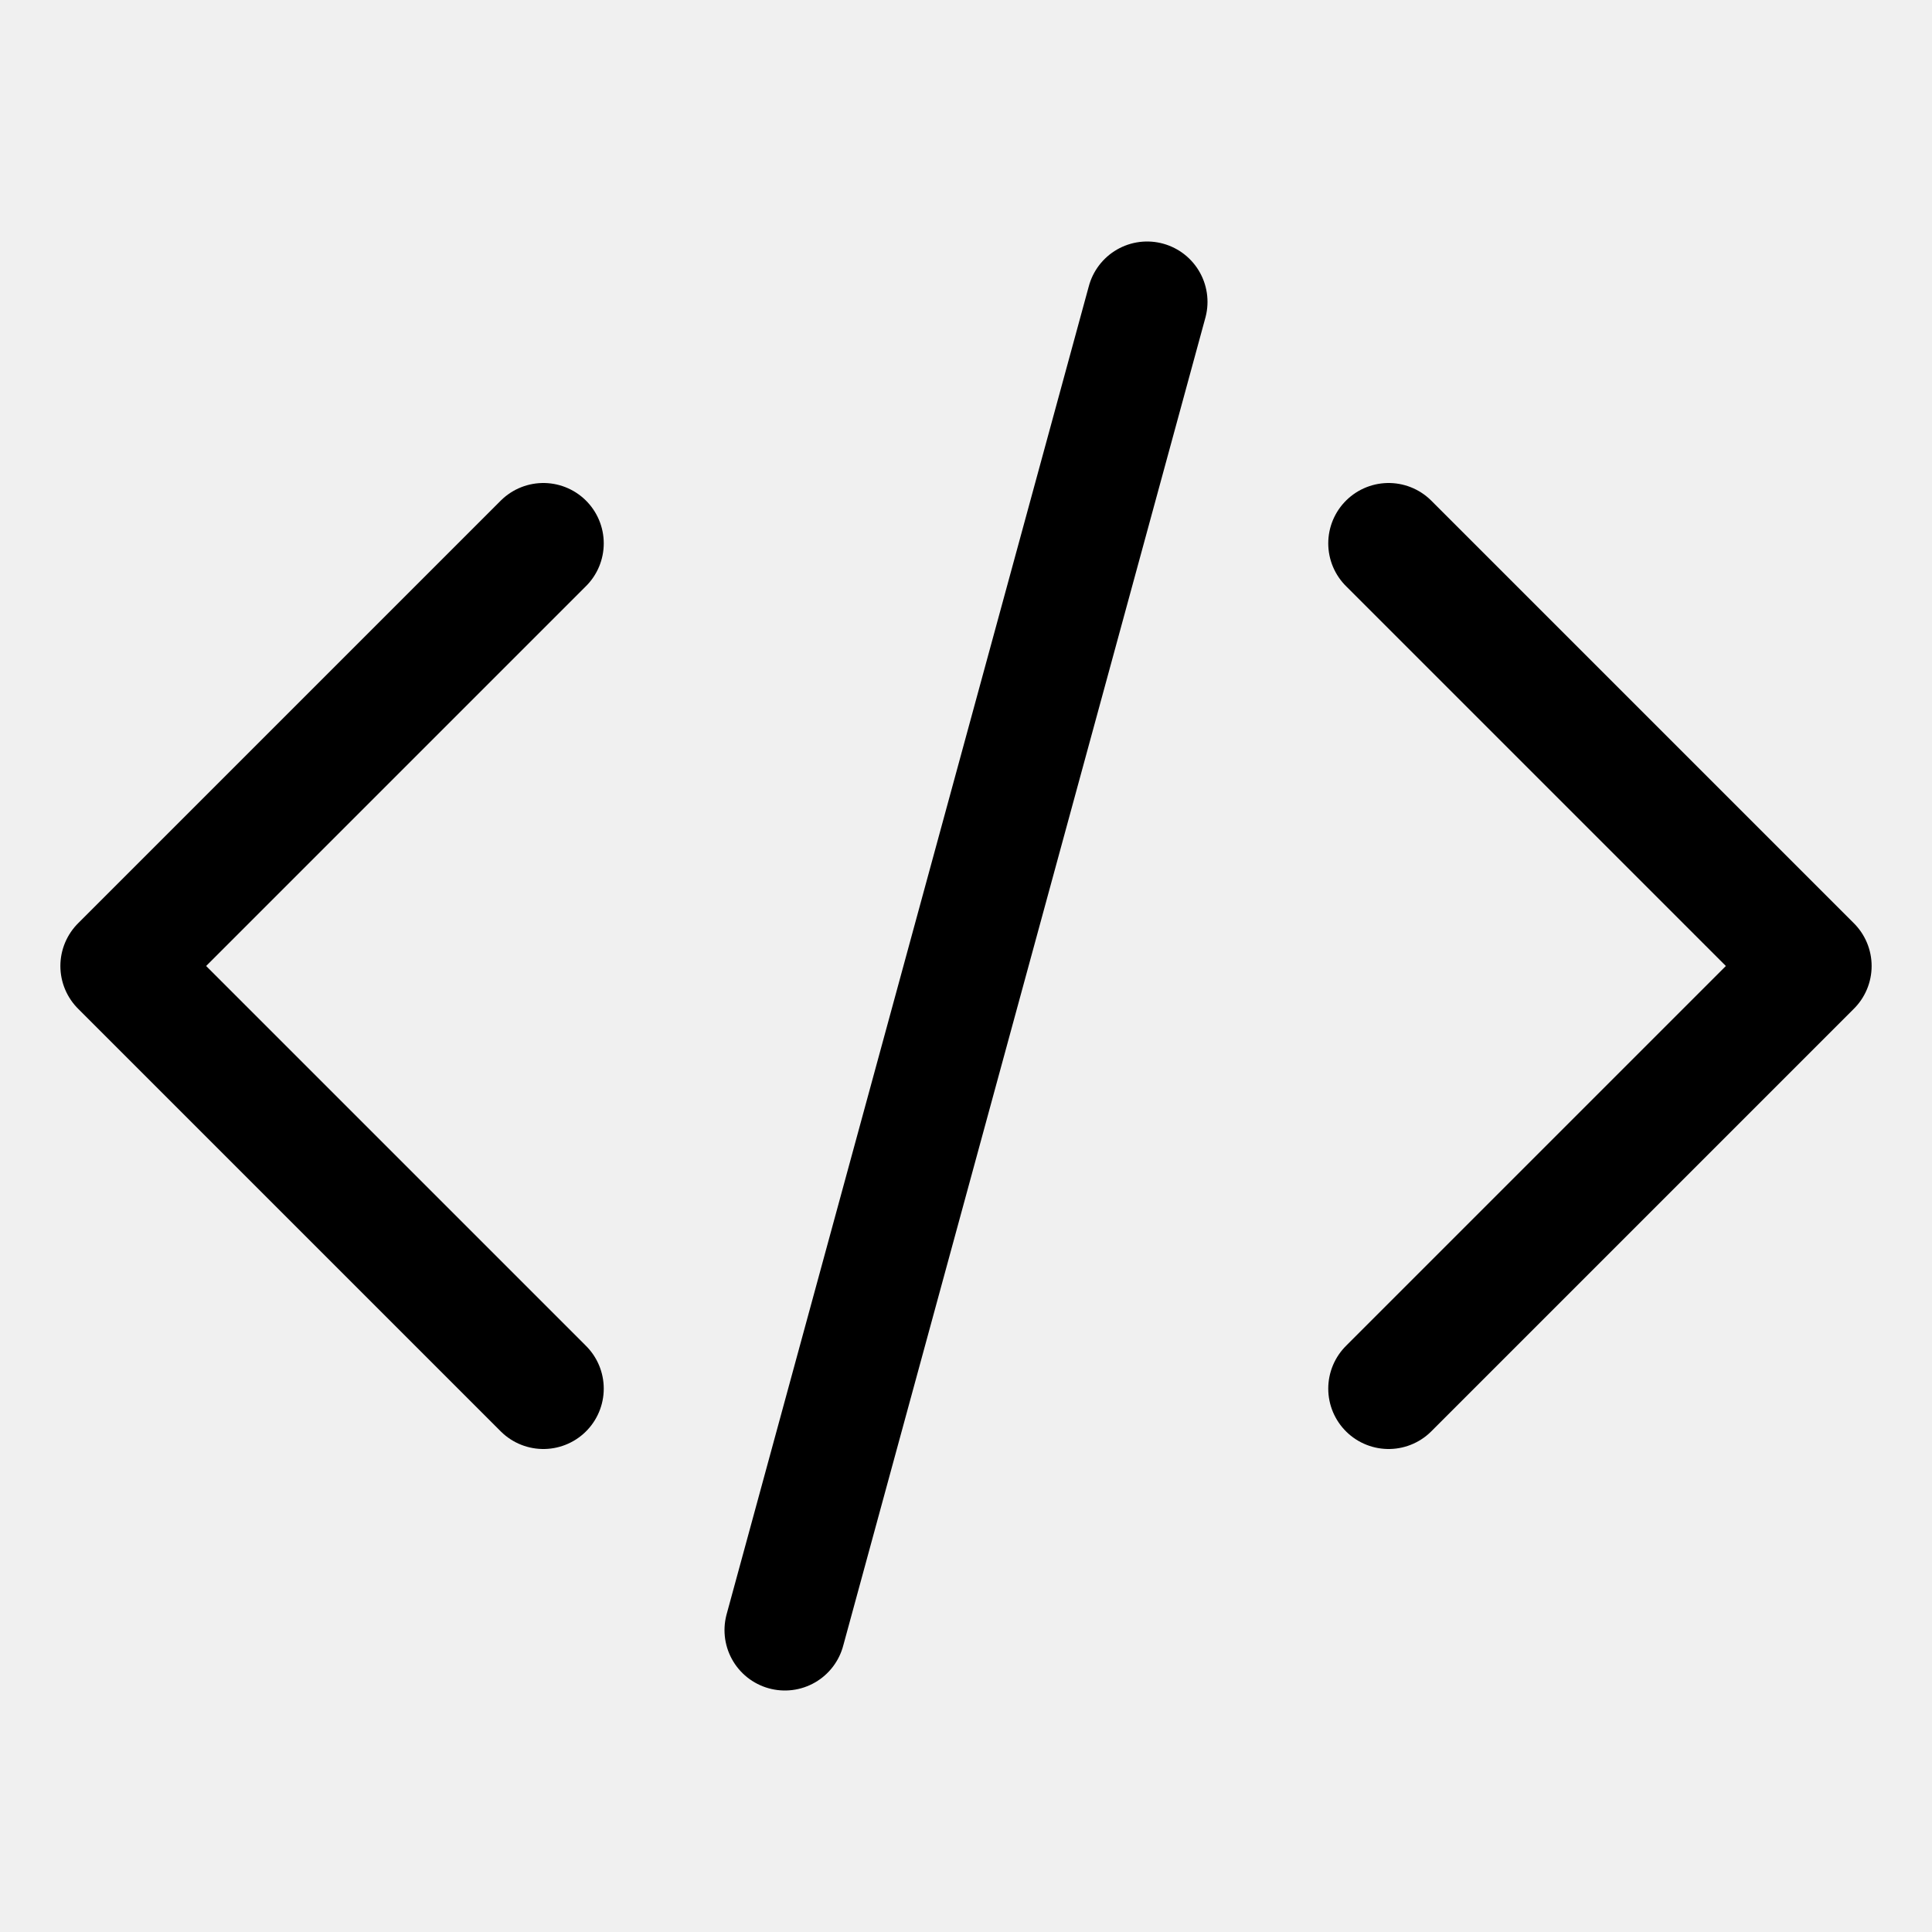
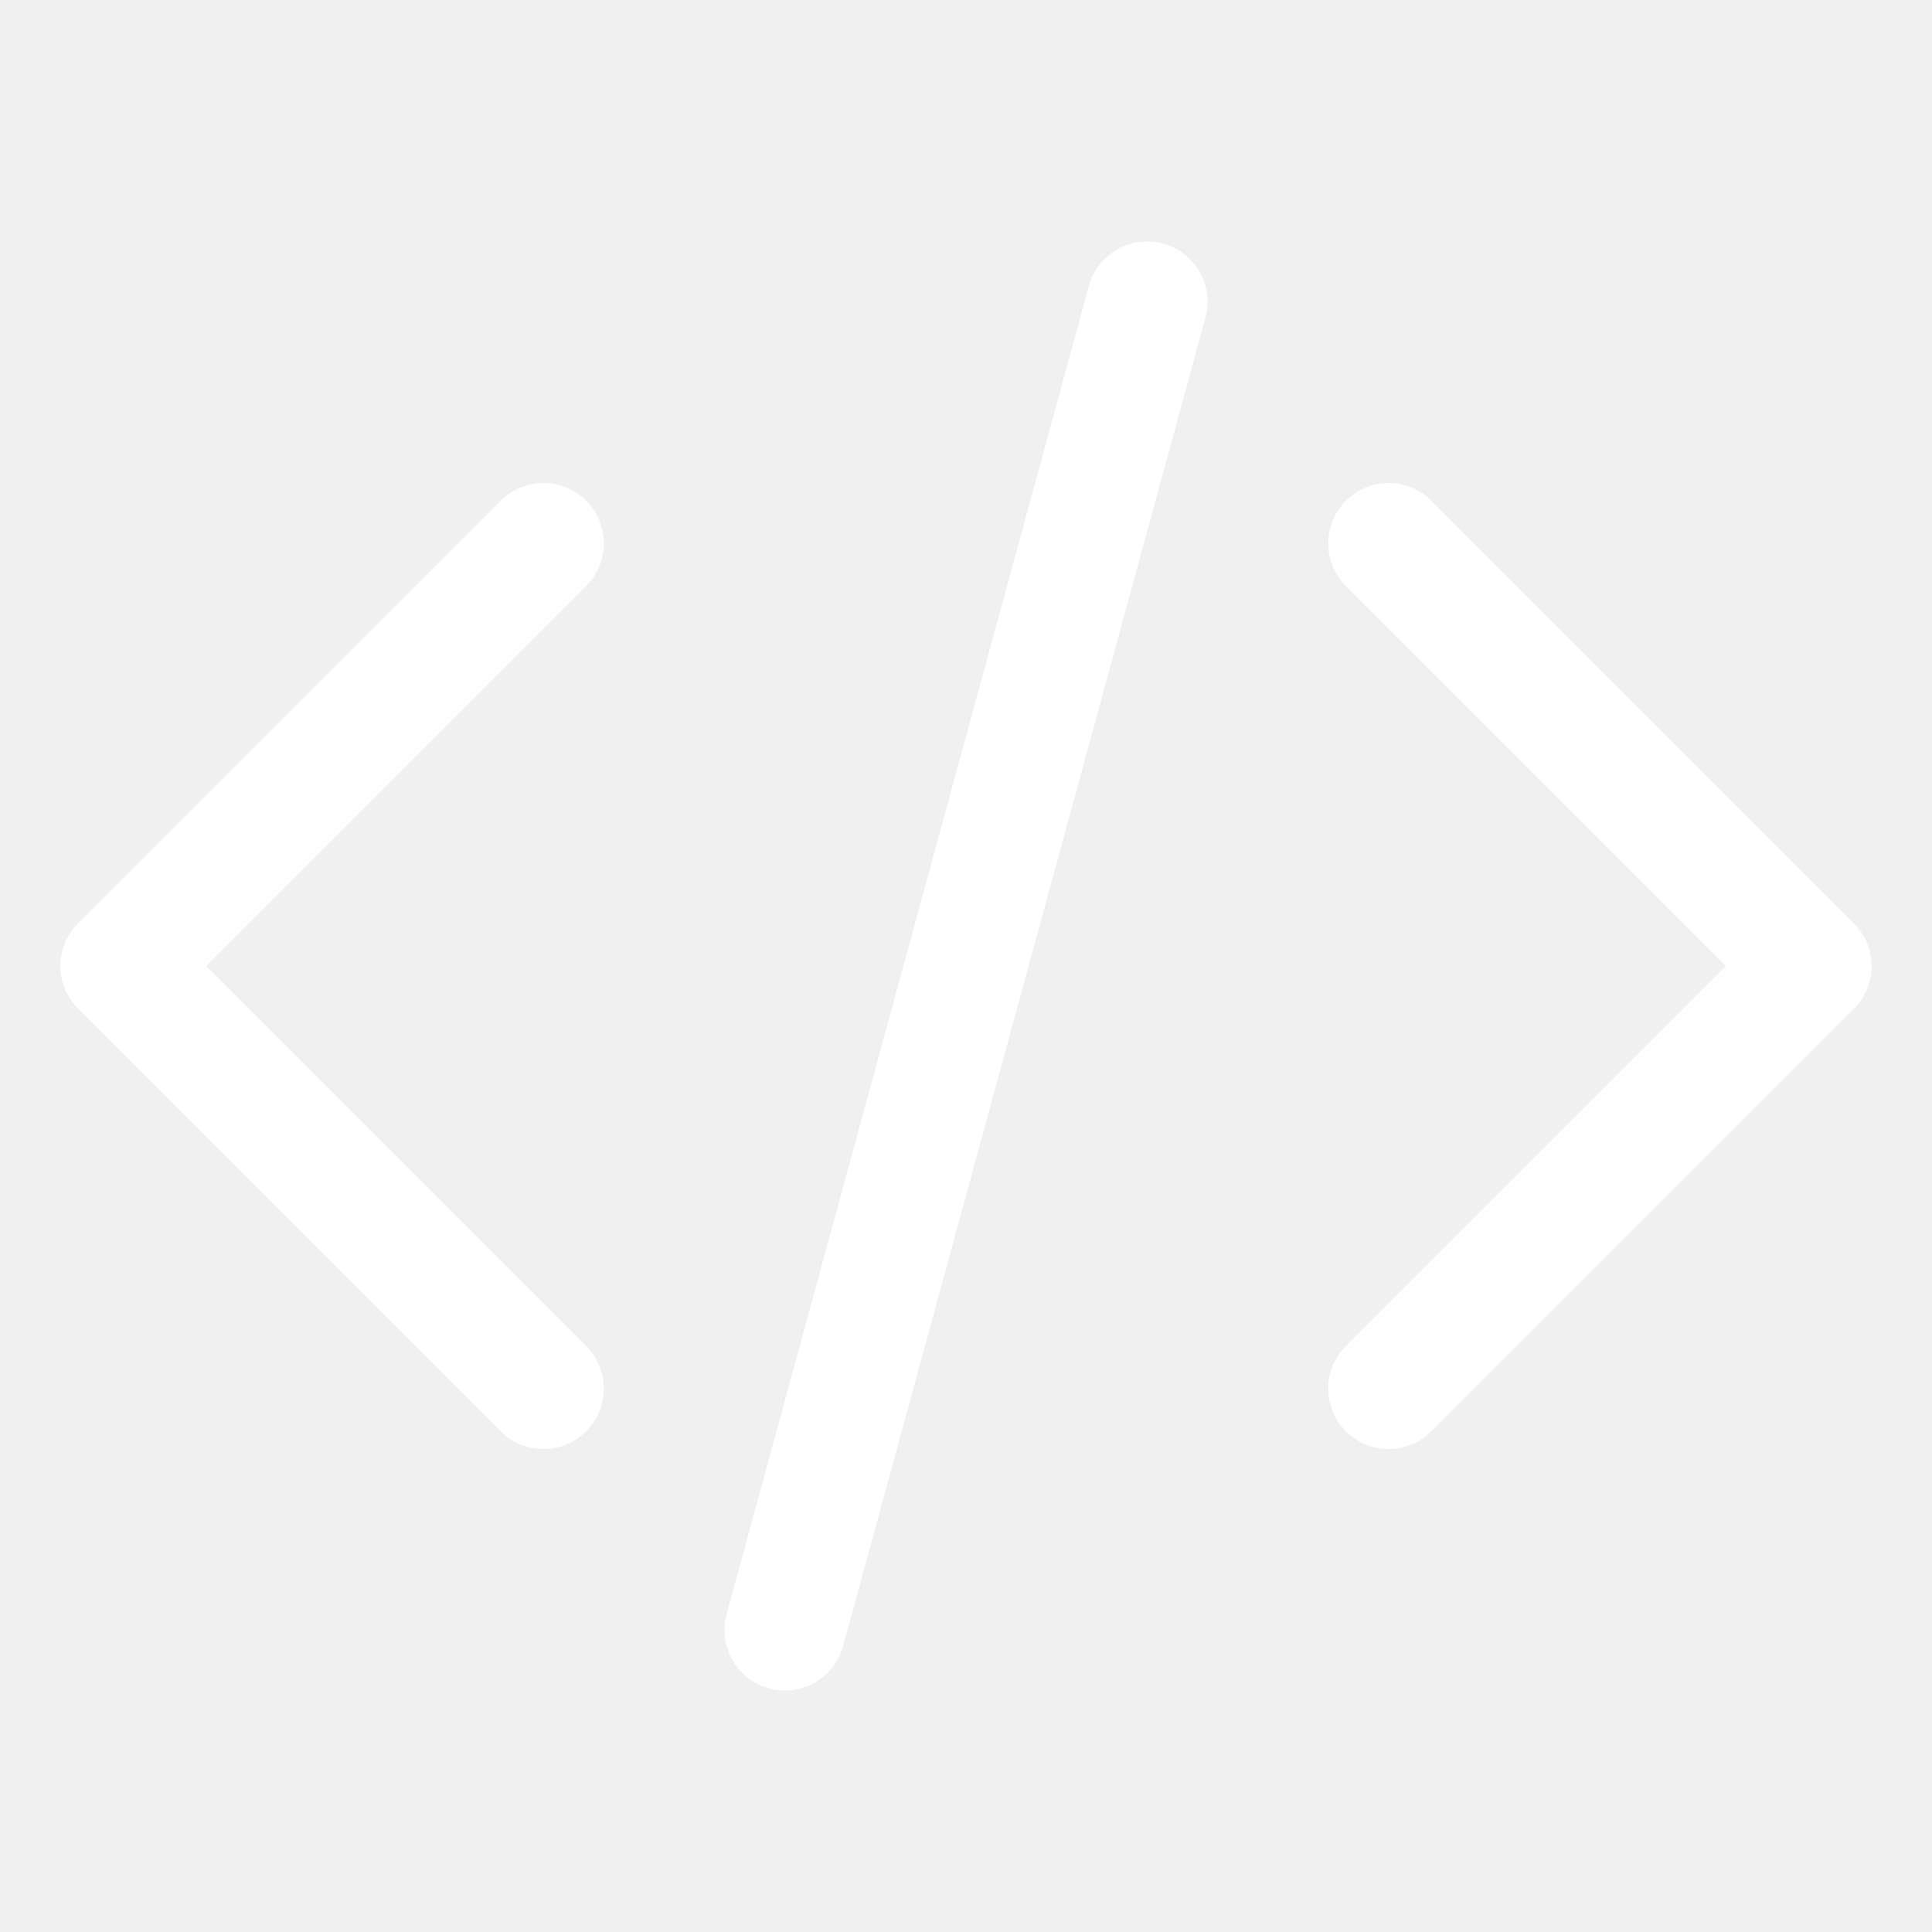
- <svg xmlns="http://www.w3.org/2000/svg" fill="none" viewBox="0 0 24 24" stroke-width="1.5" stroke="currentColor" class="w-6 h-6">
+ <svg xmlns="http://www.w3.org/2000/svg" fill="none" viewBox="0 0 24 24" stroke-width="1.5" stroke="white" class="w-6 h-6">
  <path stroke-linecap="round" stroke-linejoin="round" d="M17.25 6.75 22.5 12l-5.25 5.25m-10.5 0L1.5 12l5.25-5.25m7.5-3-4.5 16.5" />
</svg>
